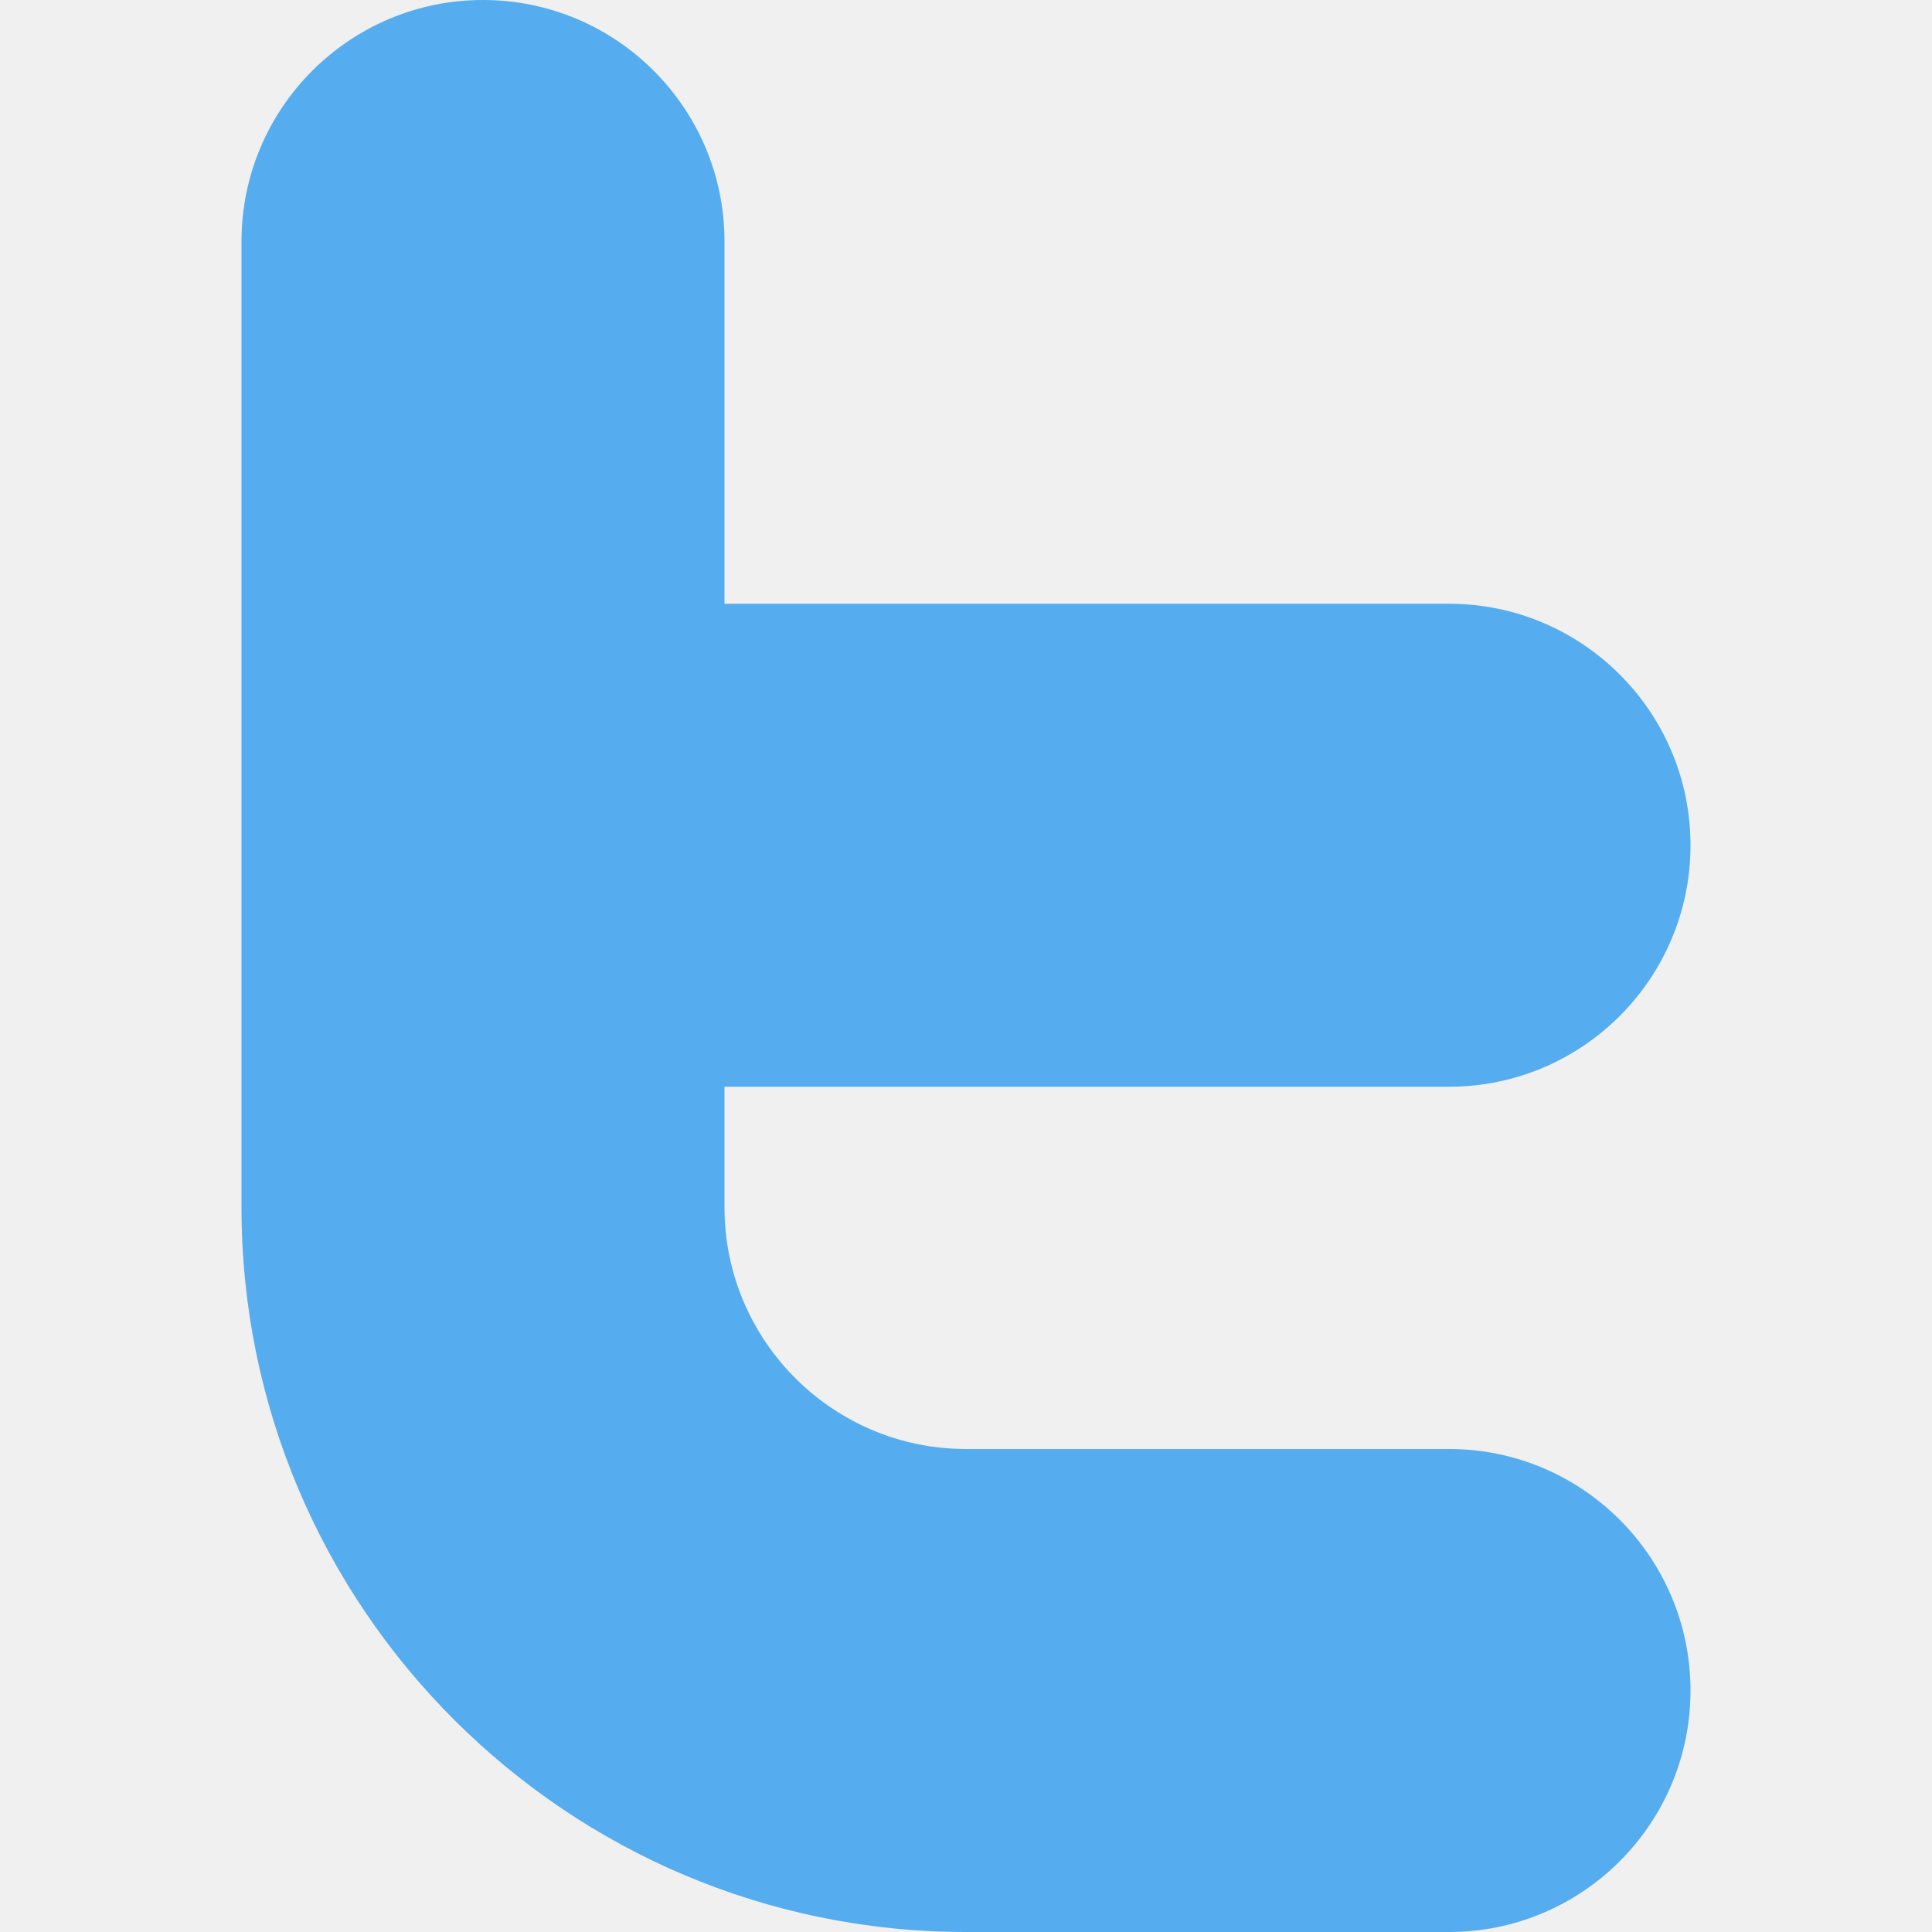
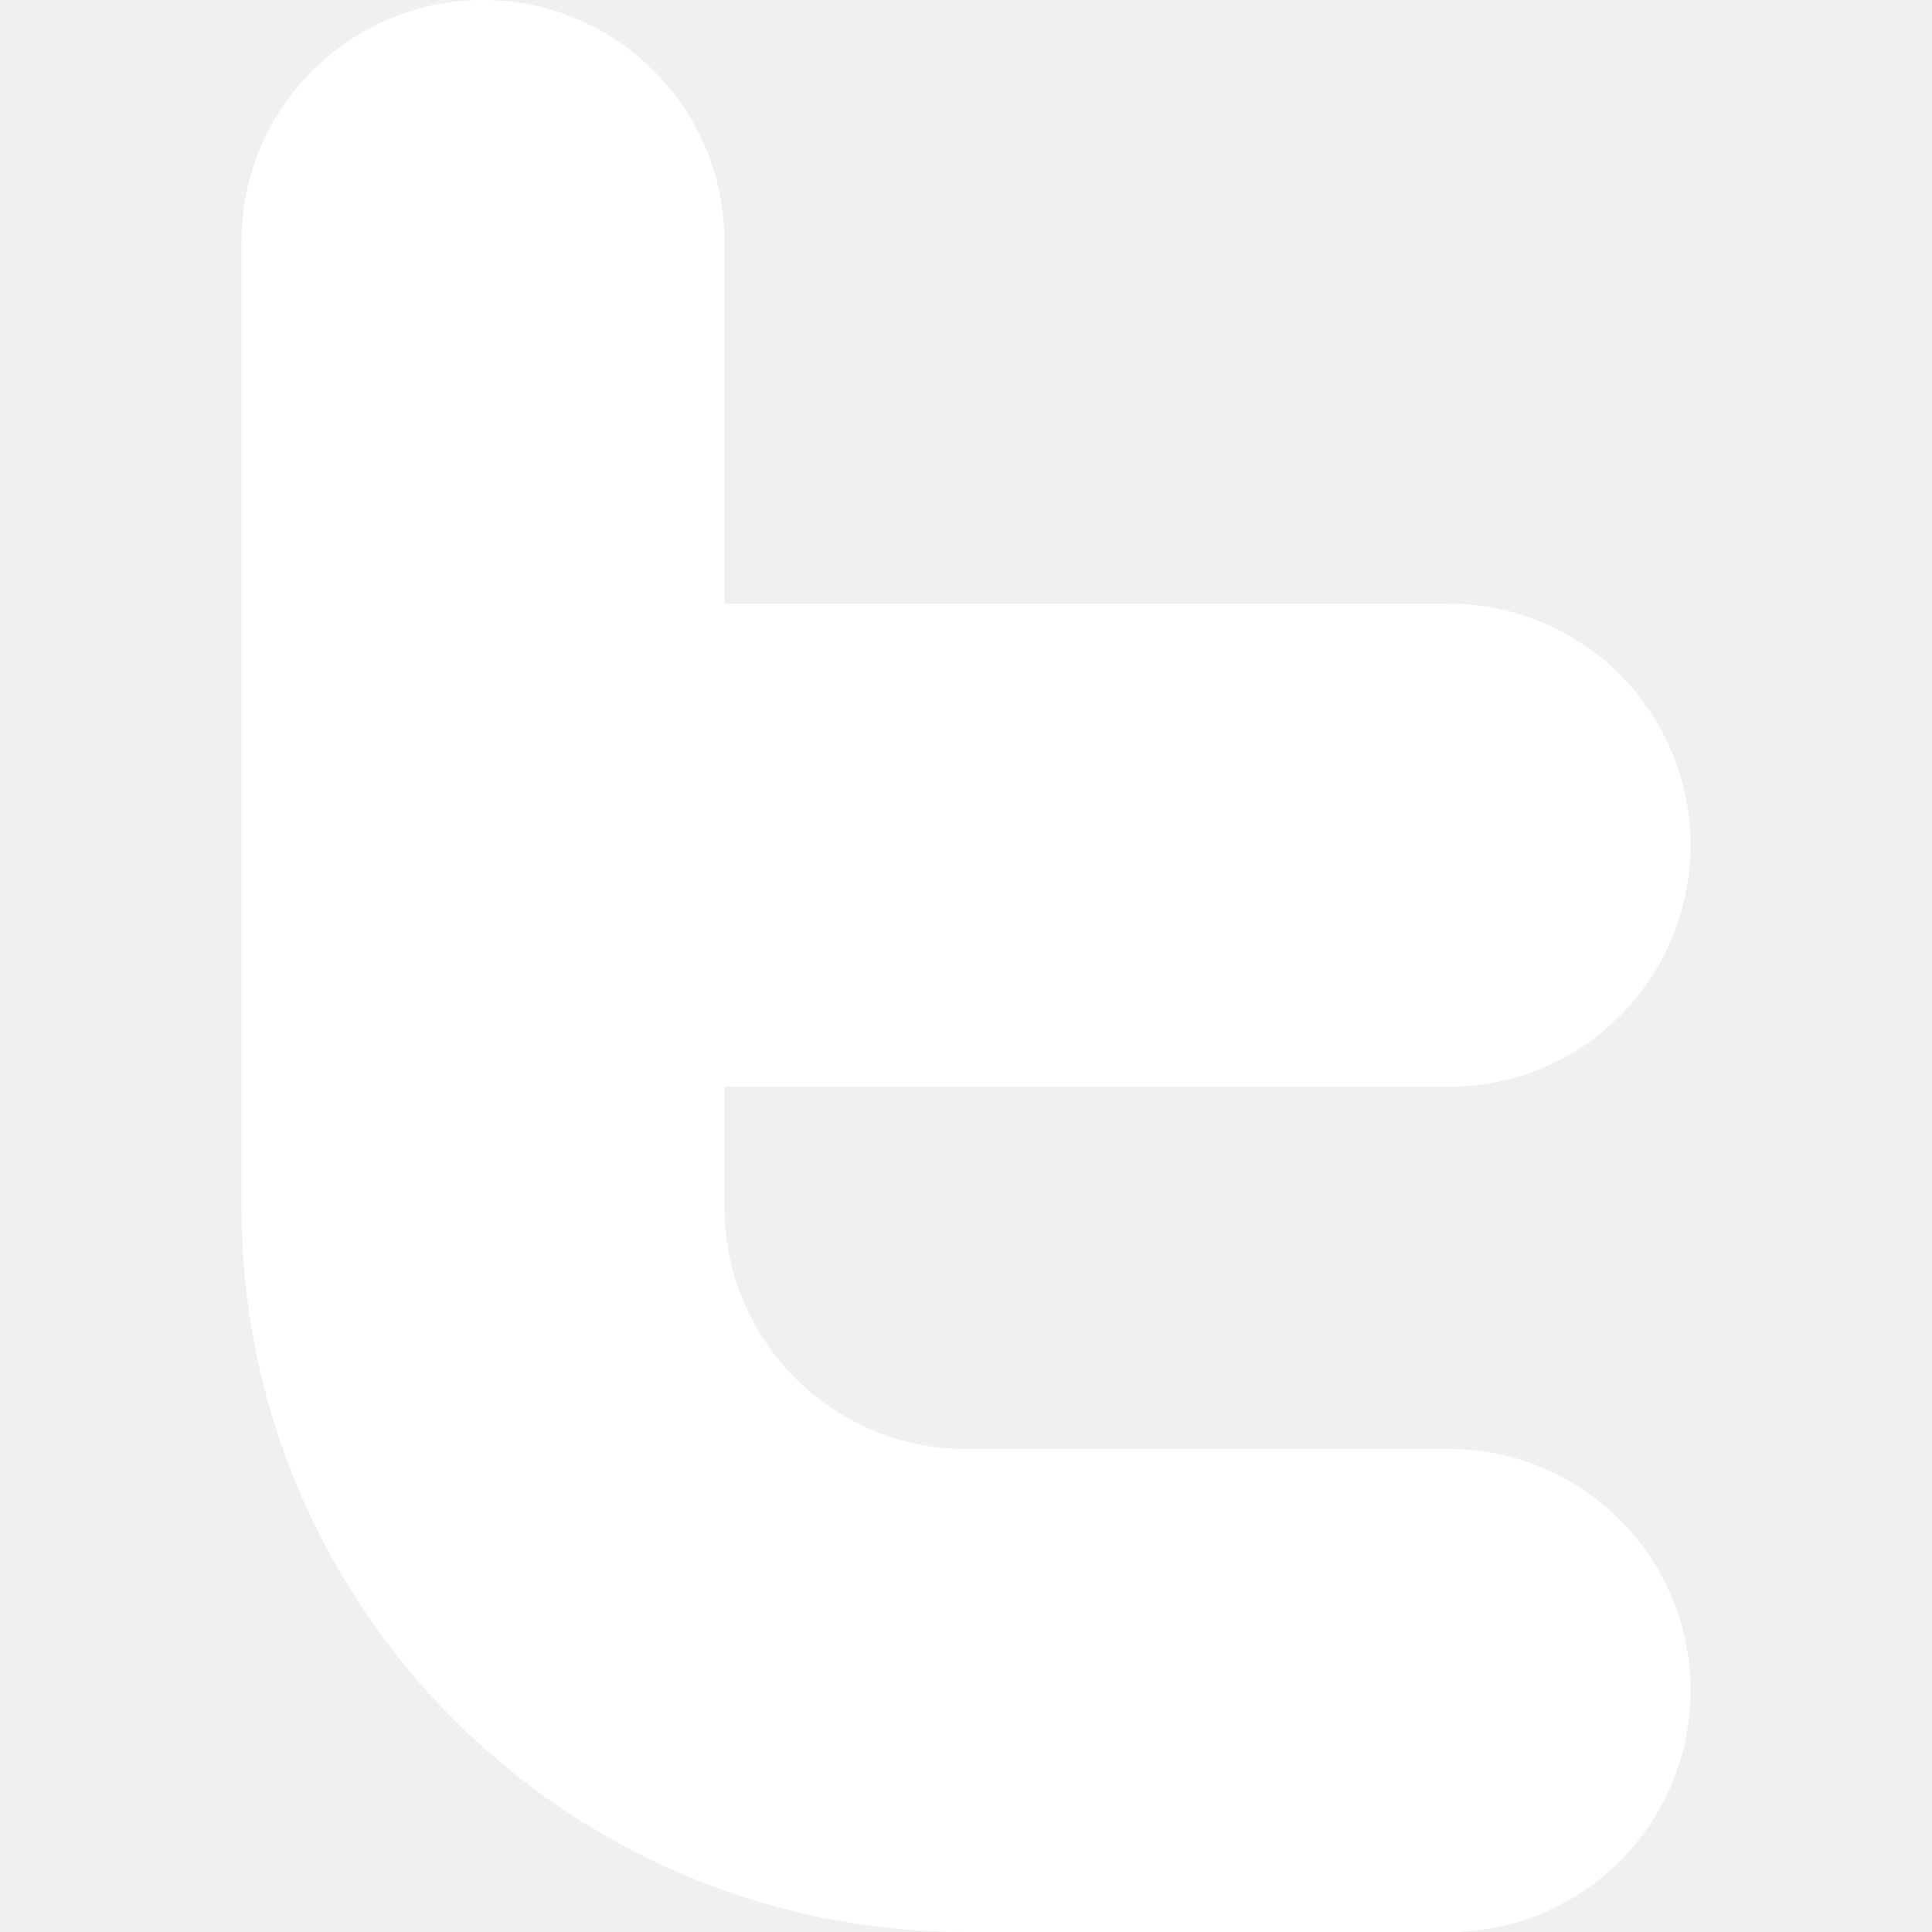
<svg xmlns="http://www.w3.org/2000/svg" enable-background="new 0 0 24 24" height="512" viewBox="0 0 24 24" width="512">
-   <path d="m18 13.5c1.656 0 3-1.344 3-3s-1.344-3-3-3h-9v-4.5c0-1.656-1.344-3-3-3s-3 1.344-3 3v12c0 4.964 4.037 9 9 9h6c1.656 0 3-1.344 3-3s-1.344-3-3-3h-6c-1.654 0-3-1.346-3-3v-1.5z" fill="#55acee" />
+   <path d="m18 13.5c1.656 0 3-1.344 3-3s-1.344-3-3-3h-9v-4.5c0-1.656-1.344-3-3-3s-3 1.344-3 3v12c0 4.964 4.037 9 9 9h6c1.656 0 3-1.344 3-3s-1.344-3-3-3h-6c-1.654 0-3-1.346-3-3v-1.5z" fill="#ffffff" />
</svg>
